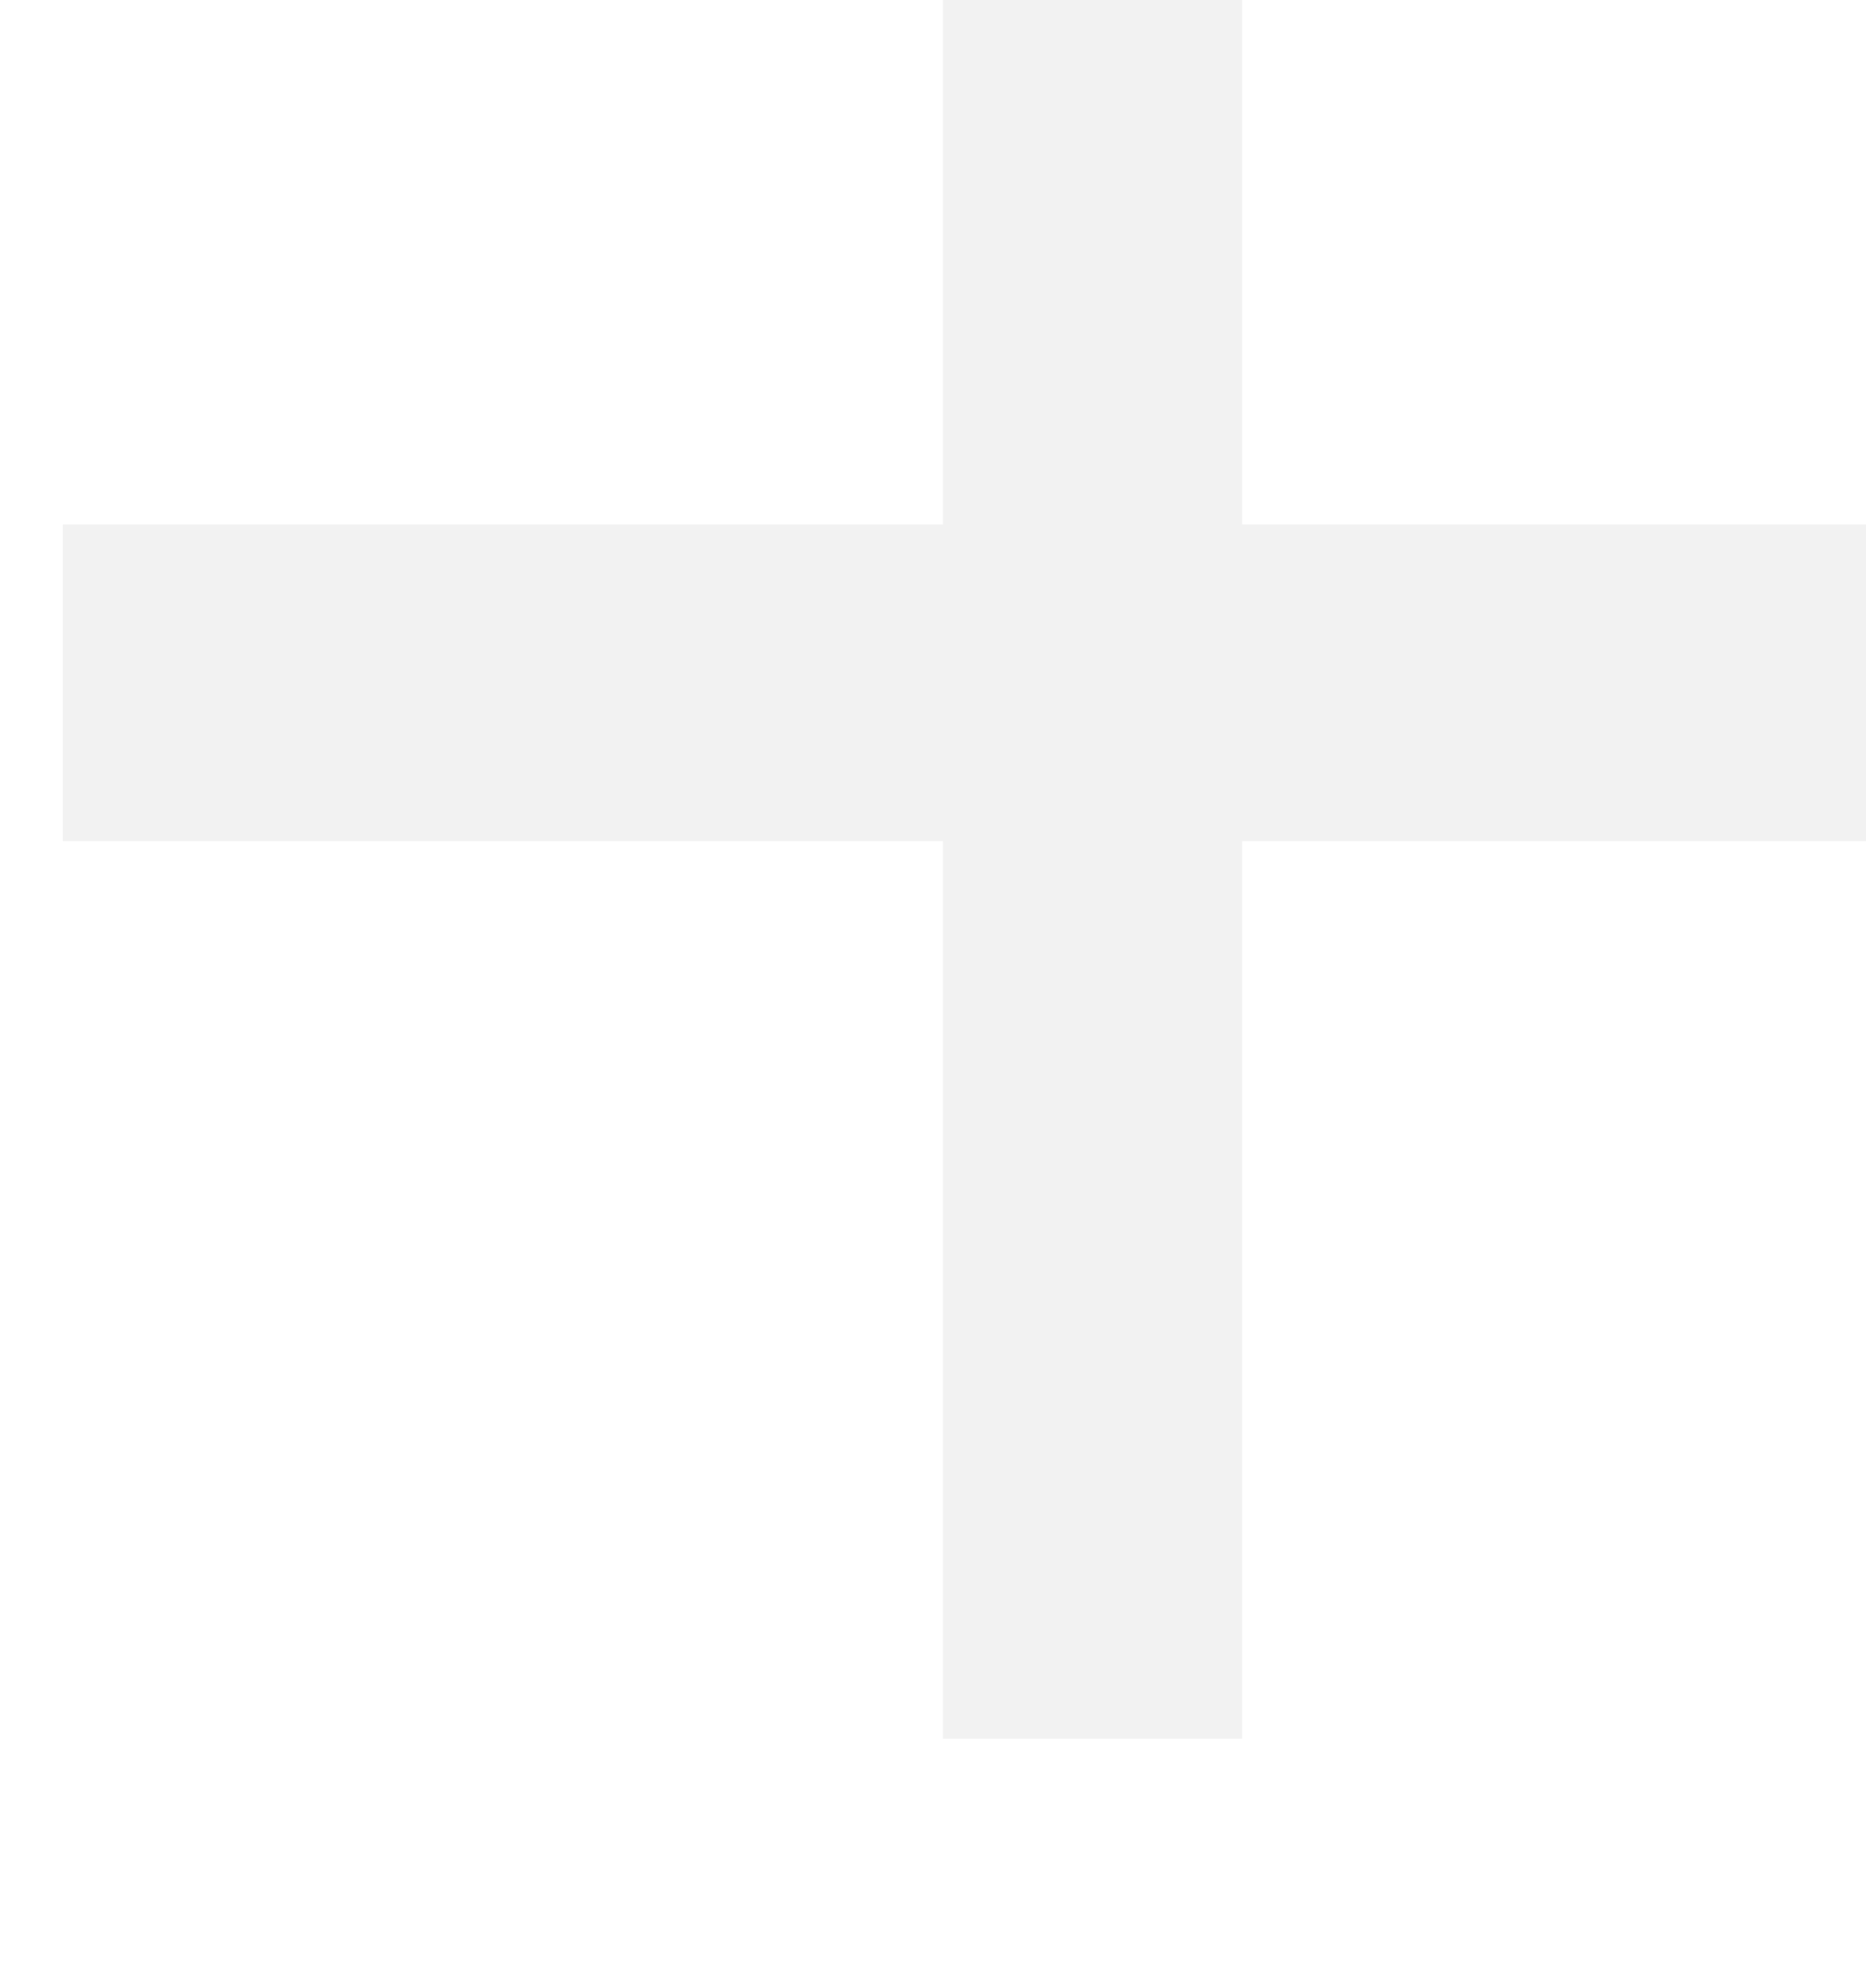
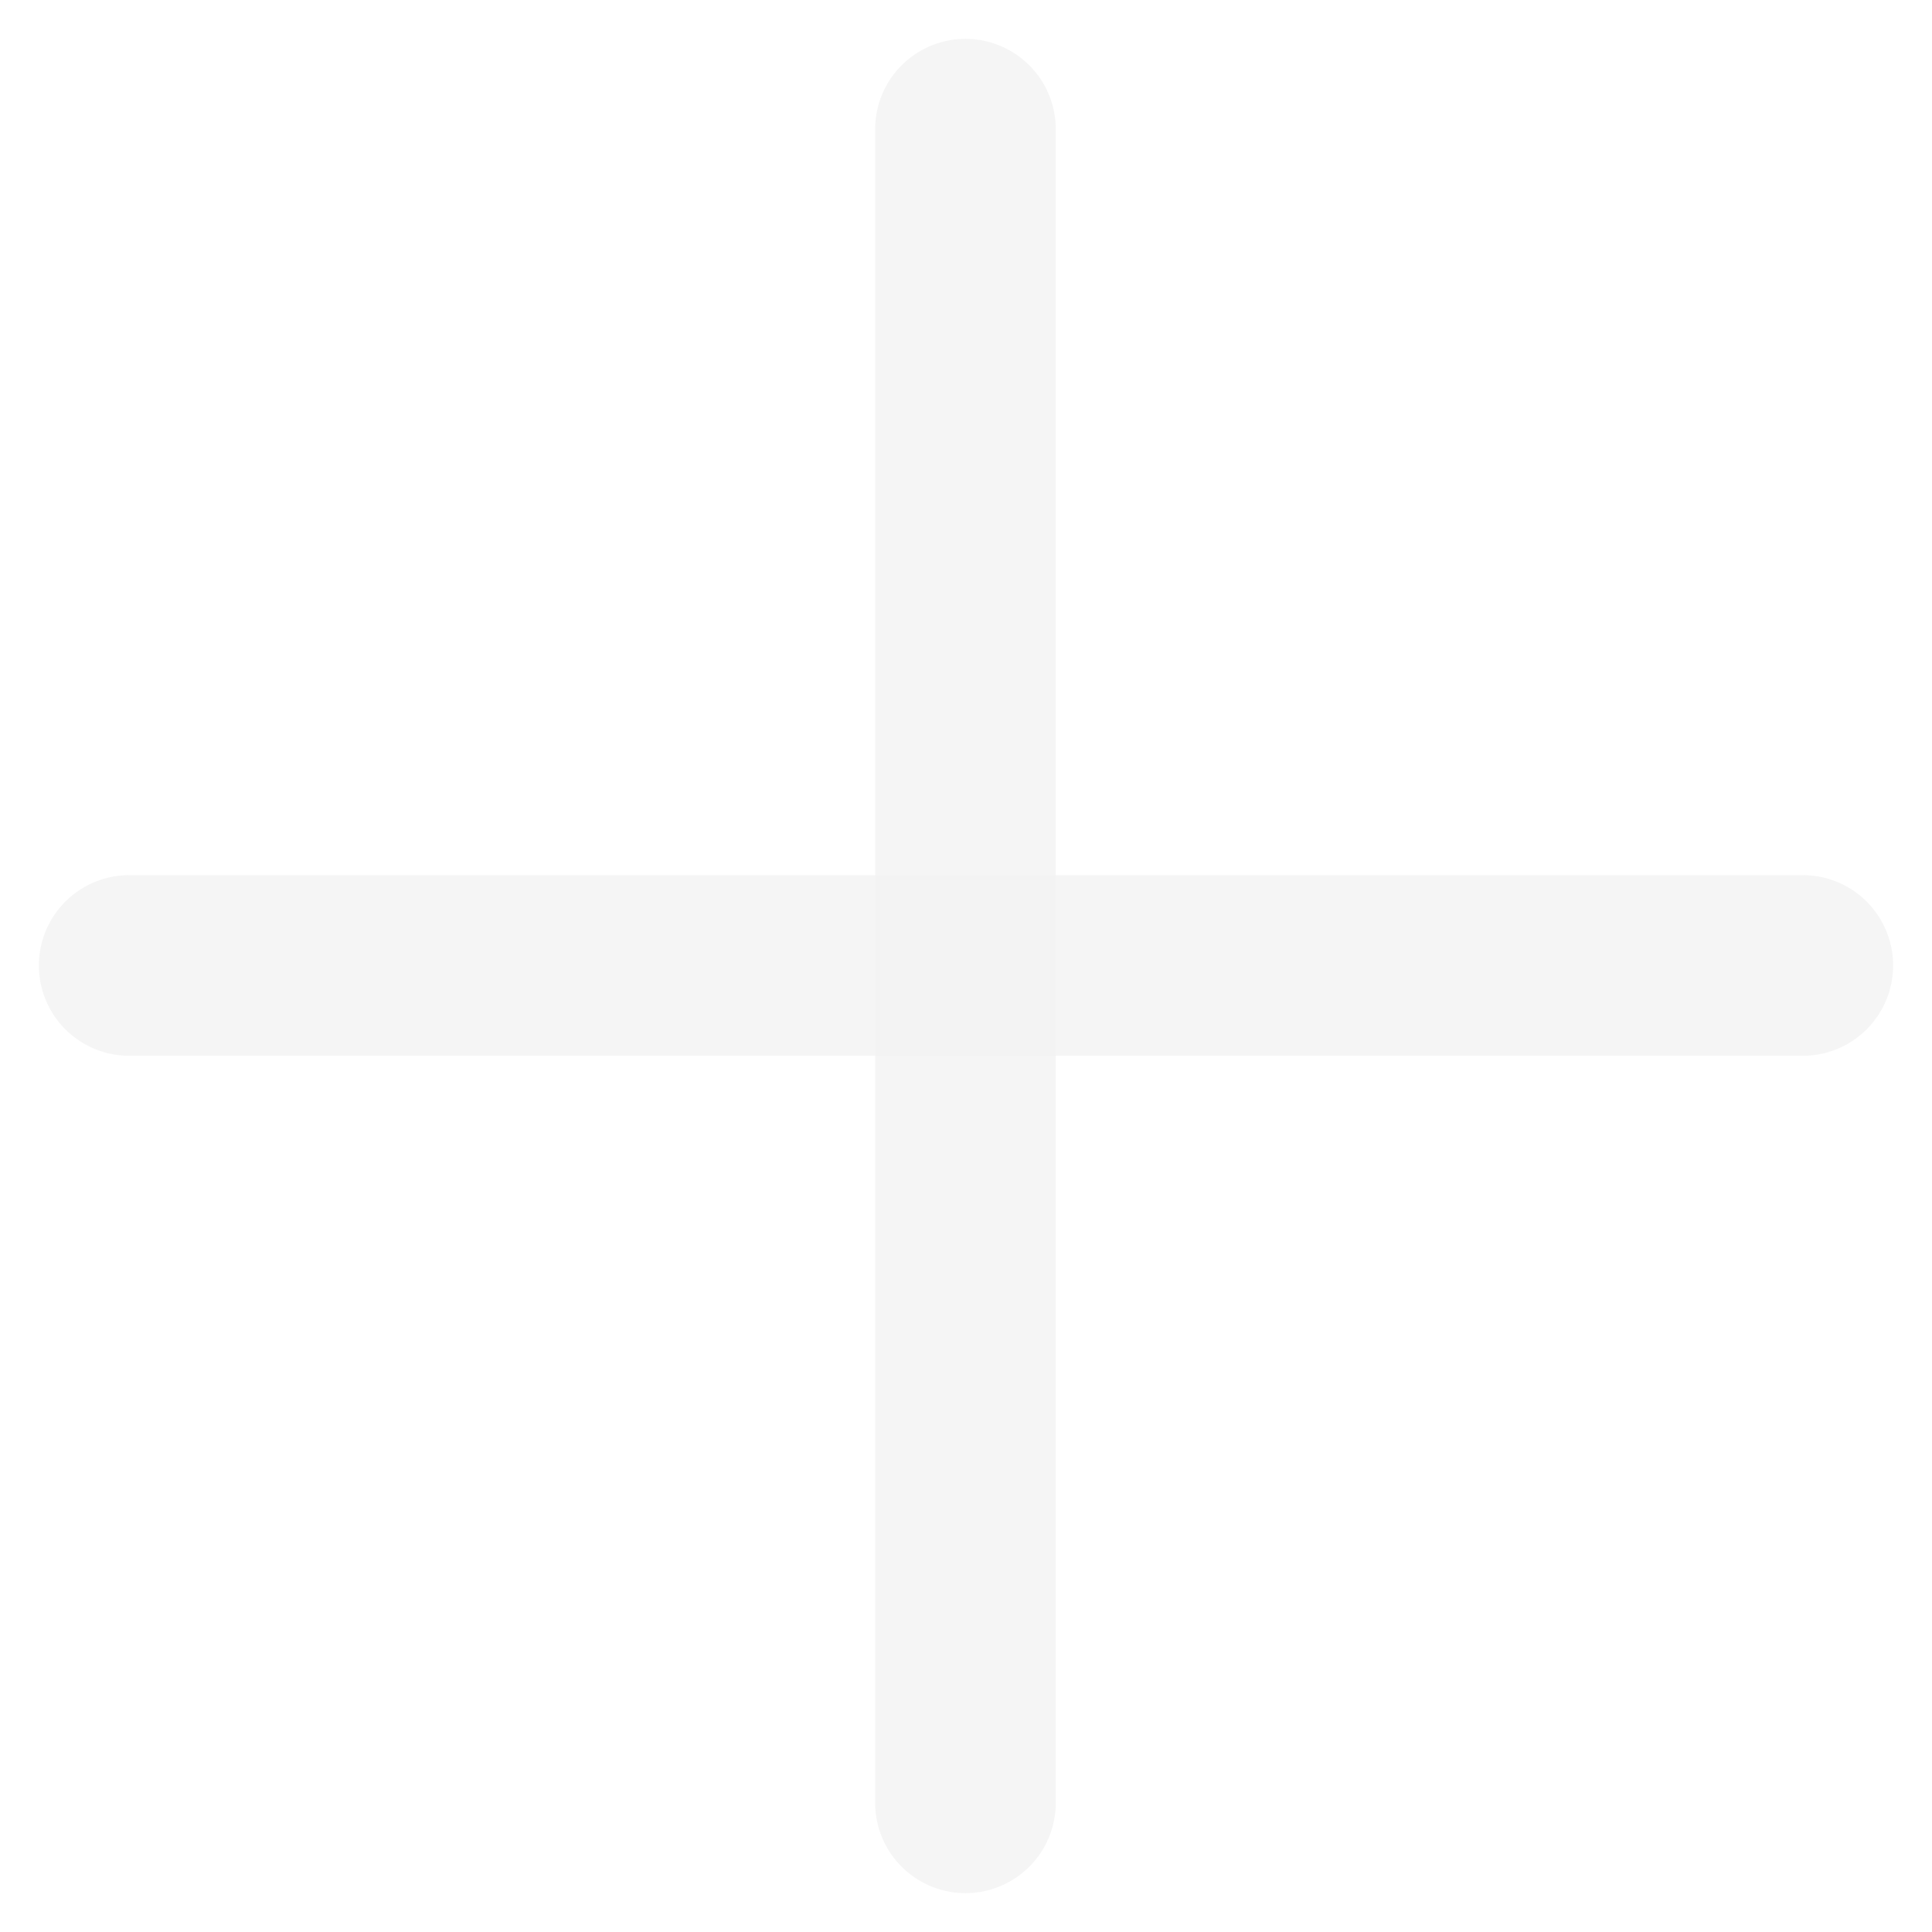
- <svg xmlns="http://www.w3.org/2000/svg" width="1.656" height="1.765" viewBox="0 0 1.656 1.765" version="1.1" id="svg1" xml:space="preserve">
+ <svg xmlns="http://www.w3.org/2000/svg" width="1.765" height="1.765" viewBox="0 0 1.765 1.765" version="1.1" id="svg1" xml:space="preserve">
  <defs id="defs1" />
-   <g id="g1886" style="display:inline;fill:#f2f2f2" transform="translate(-126.874,-68.40943)">
-     <g id="g1880" style="display:inline;fill:#f2f2f2">
-       <text xml:space="preserve" style="font-style:normal;font-variant:normal;font-weight:normal;font-stretch:normal;font-size:3.854px;line-height:1.8;font-family:Calibri;-inkscape-font-specification:'Calibri, Normal';font-variant-ligatures:normal;font-variant-caps:normal;font-variant-numeric:normal;font-variant-east-asian:normal;text-align:end;letter-spacing:1.503px;word-spacing:0px;direction:ltr;text-anchor:end;display:inline;opacity:1;fill:#f2f2f2;fill-opacity:1;stroke:none;stroke-width:0.159;stroke-linecap:square;stroke-dasharray:none;paint-order:markers fill stroke" x="126.742" y="70.378" id="text1878">
-         <tspan style="line-height:1.8;text-align:start;direction:ltr;text-anchor:start;fill:#f2f2f2;fill-opacity:1;stroke-width:0.159" x="126.742" y="70.378" id="tspan1878">+</tspan>
-       </text>
-     </g>
-   </g>
+   <text xml:space="preserve" style="font-style:normal;font-variant:normal;font-weight:300;font-stretch:normal;font-size:3.854px;line-height:1.8;font-family:Calibri;-inkscape-font-specification:'Calibri, Light';font-variant-ligatures:normal;font-variant-caps:normal;font-variant-numeric:normal;font-variant-east-asian:normal;text-align:end;letter-spacing:1.503px;word-spacing:0px;direction:ltr;text-anchor:end;display:none;fill:#f2f2f2;fill-opacity:1;stroke:none;stroke-width:0.6;stroke-linecap:square;stroke-dasharray:none;paint-order:markers fill stroke" x="-0.132" y="1.968" id="text1878">
+     <tspan style="font-style:normal;font-variant:normal;font-weight:300;font-stretch:normal;font-size:3.854px;line-height:1.8;font-family:Calibri;-inkscape-font-specification:'Calibri, Light';font-variant-ligatures:normal;font-variant-caps:normal;font-variant-numeric:normal;font-variant-east-asian:normal;text-align:start;direction:ltr;text-anchor:start;fill:#f2f2f2;fill-opacity:1;stroke-width:0.6;stroke-dasharray:none" x="-0.132" y="1.968" id="tspan1878">+</tspan>
+   </text>
+   <path style="opacity:0.763;fill:none;stroke:#f2f2f2;stroke-width:0.165;stroke-linecap:round;stroke-dasharray:none;stroke-opacity:1;paint-order:markers fill stroke" d="M 0.882,0.118 V 1.647" id="path1" />
+   <path style="opacity:0.763;fill:none;stroke:#f2f2f2;stroke-width:0.165;stroke-linecap:round;stroke-dasharray:none;stroke-opacity:1;paint-order:markers fill stroke" d="M 1.647,0.882 H 0.118" id="path1-7" />
</svg>
